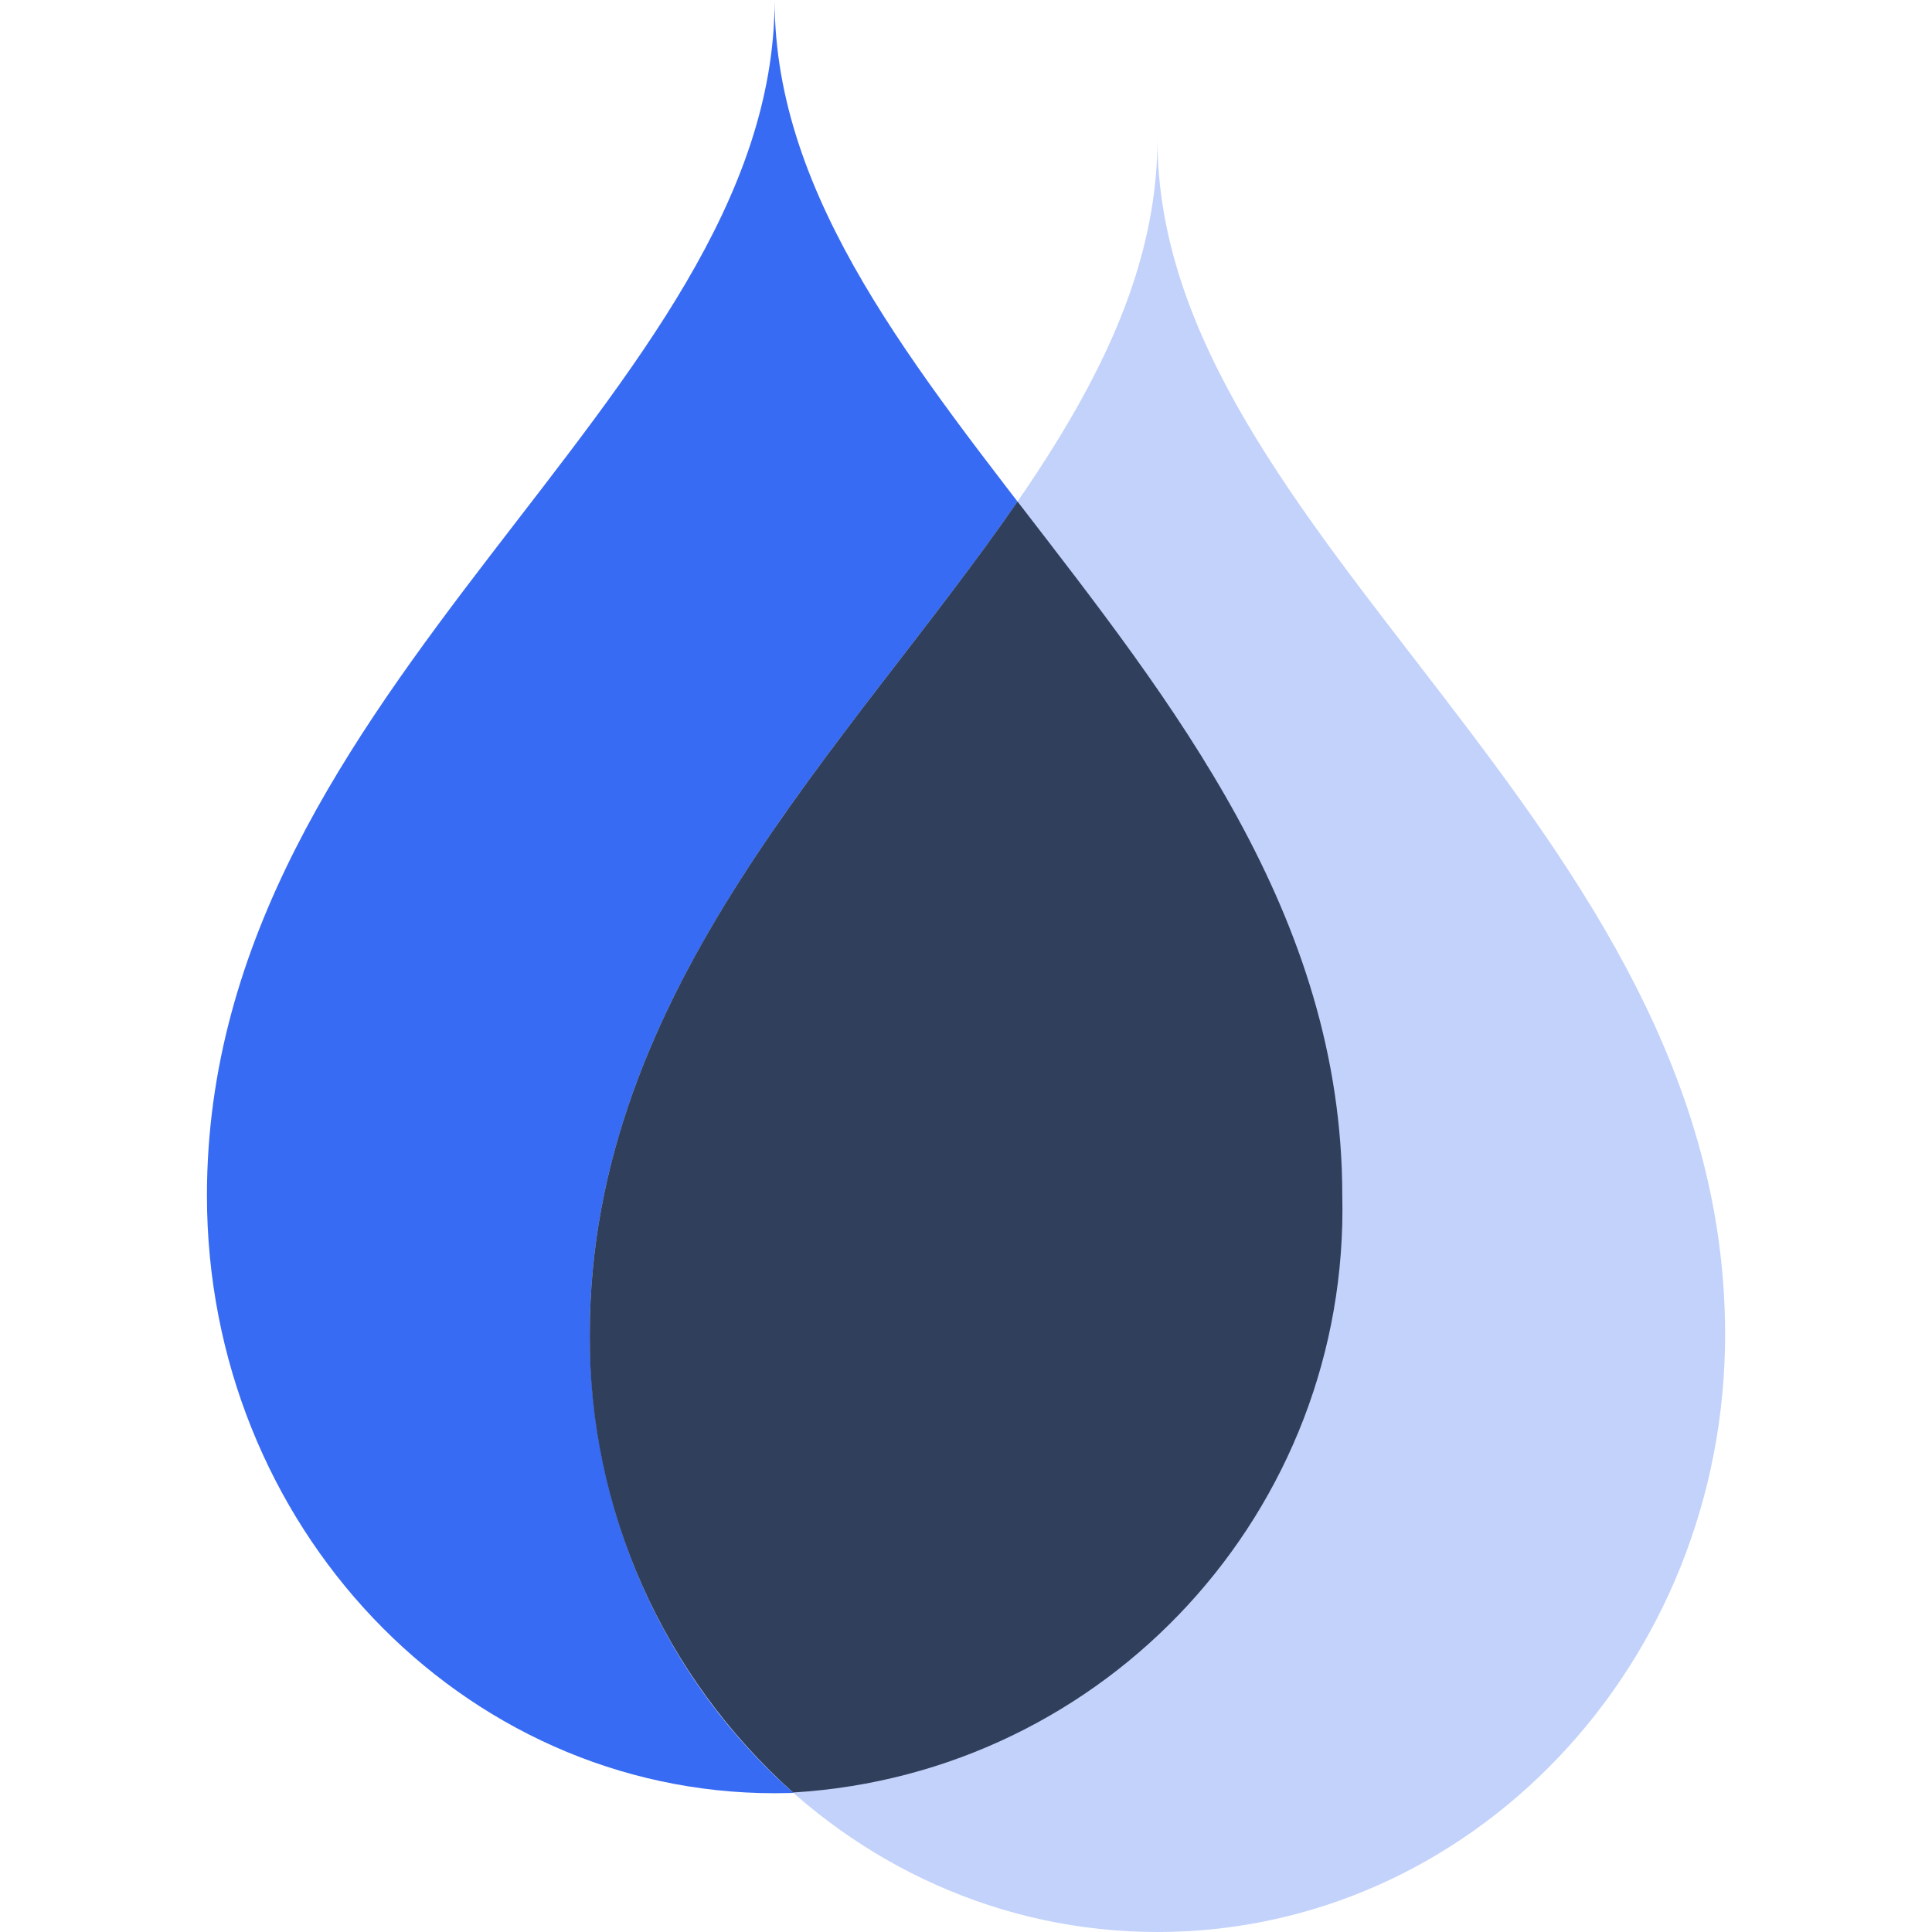
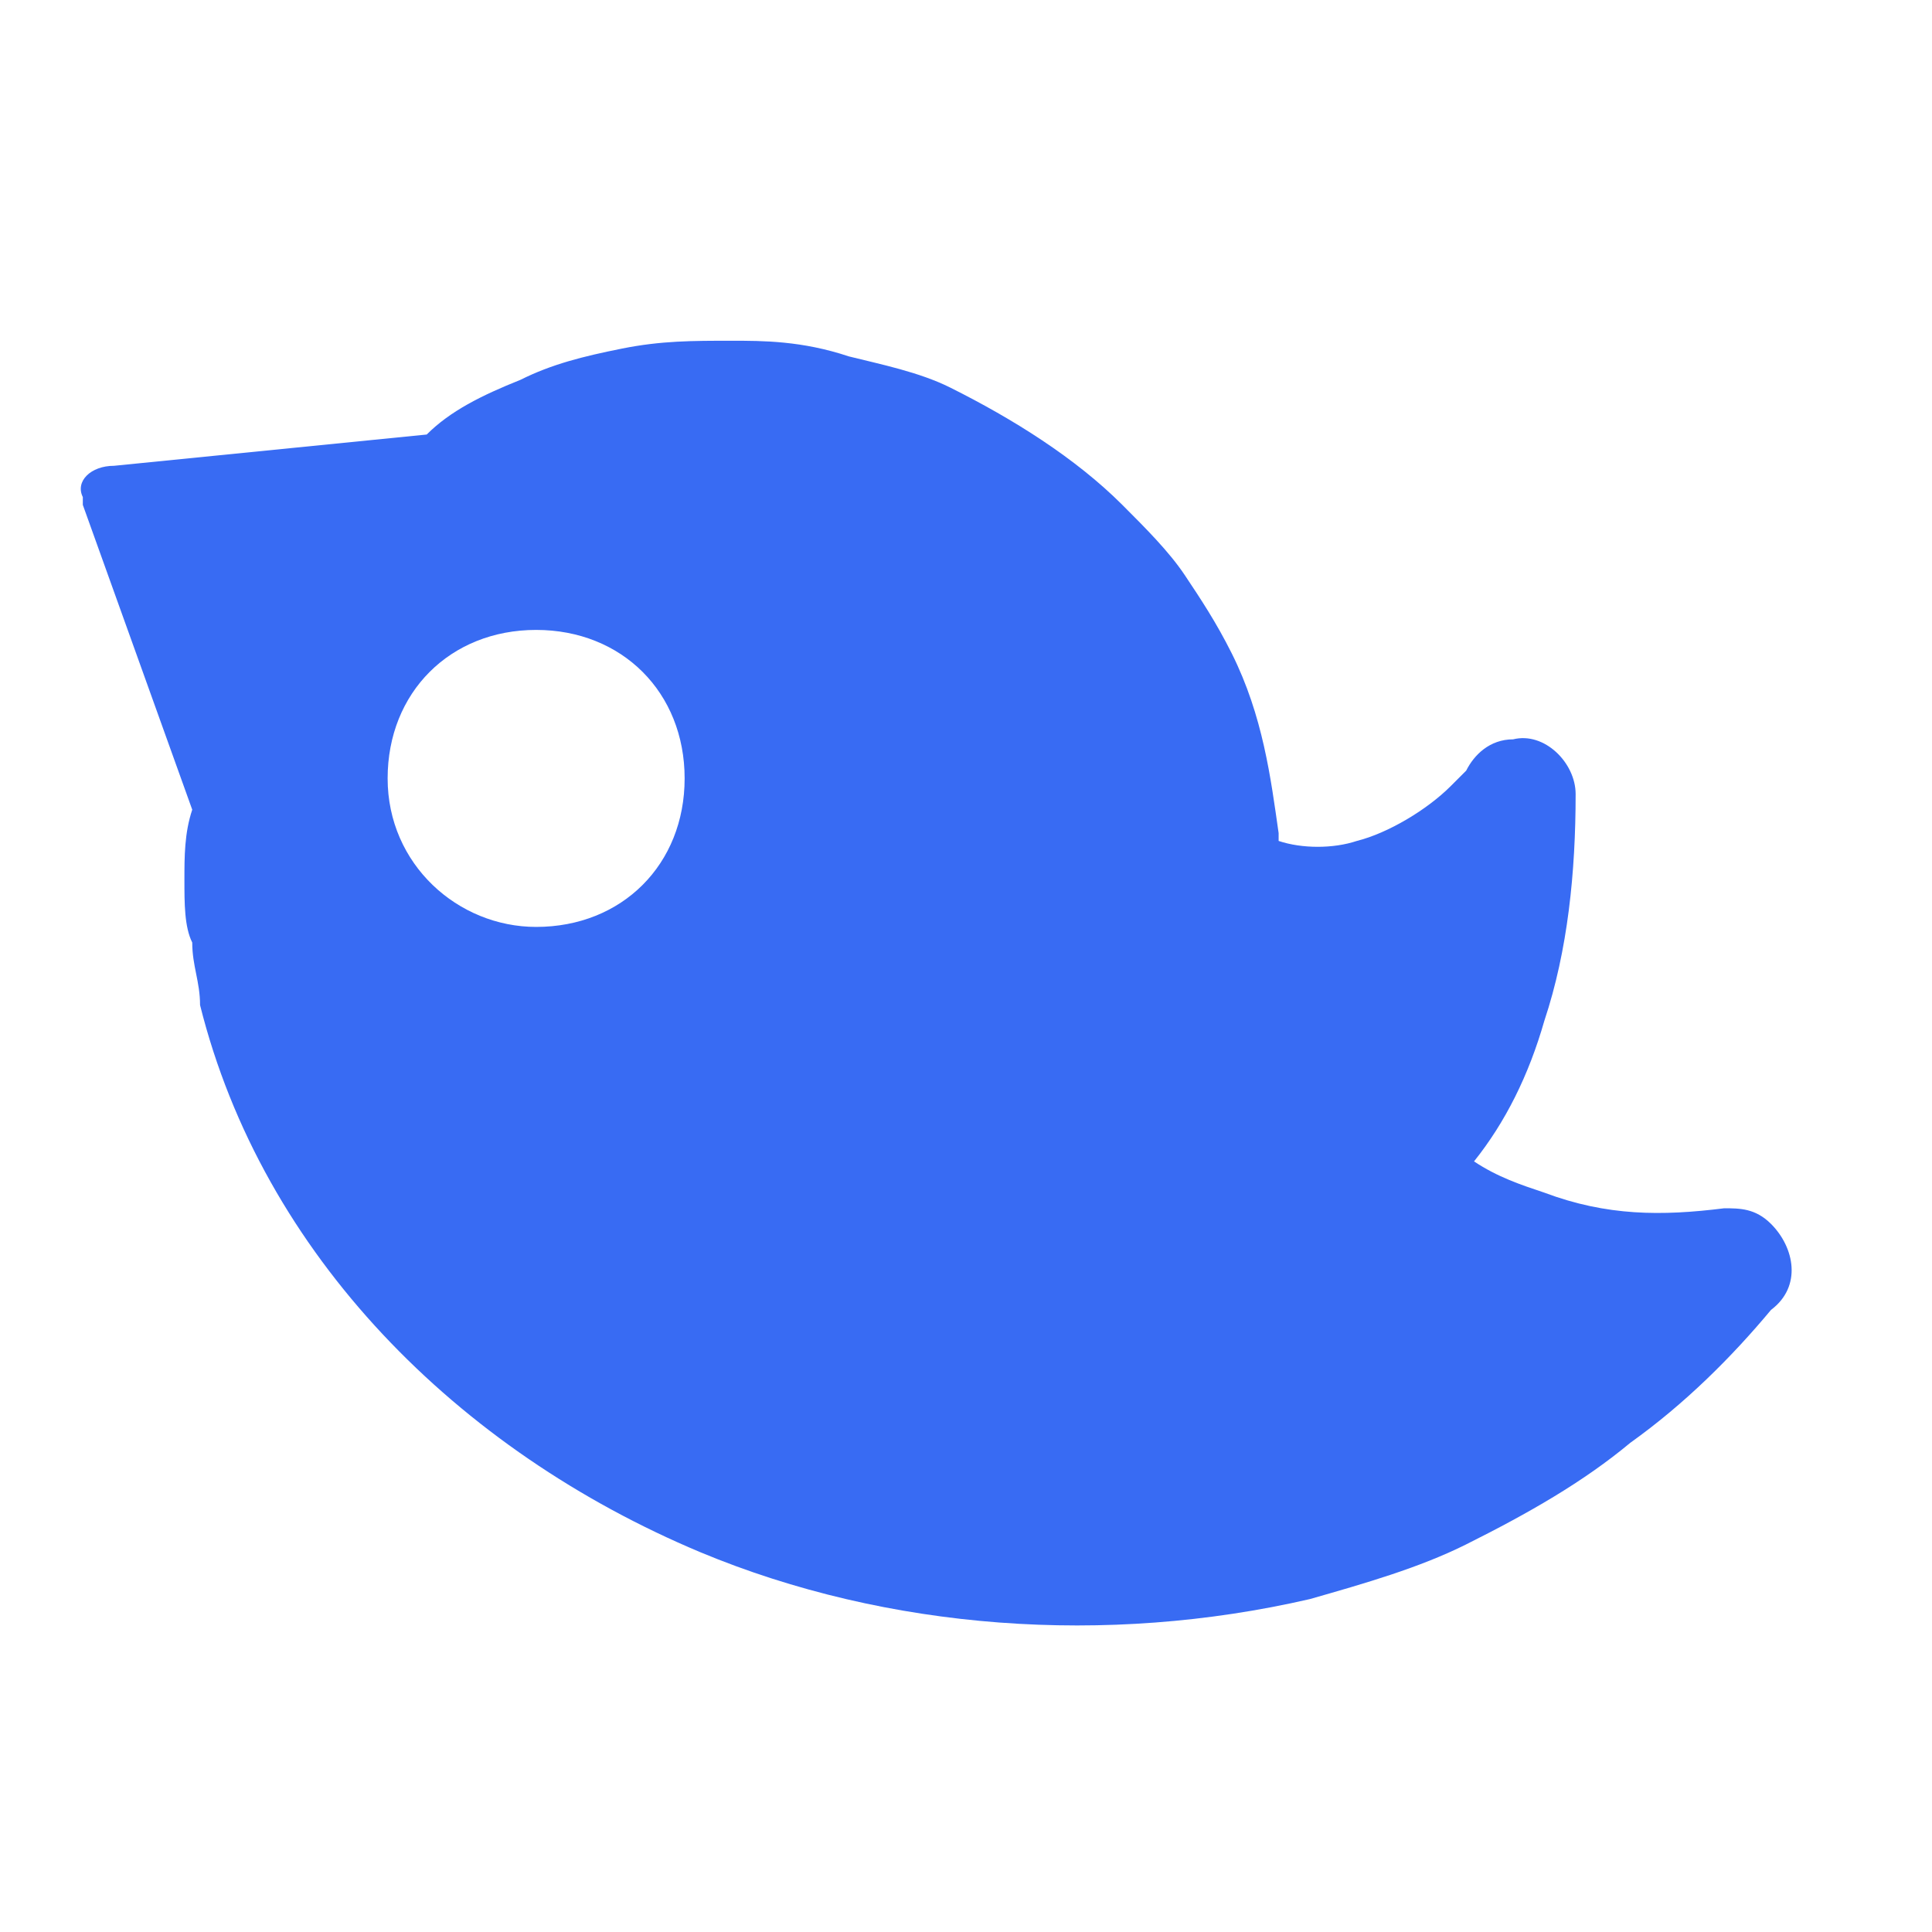
- <svg xmlns="http://www.w3.org/2000/svg" width="32" height="32" class="icon" viewBox="0 0 1024 1024">
-   <path fill="#386BF3" d="M410.558.109c0 210.974-300.876 361.752-300.876 633.548 0 174.943 134.704 316.787 300.876 316.787s300.877-141.817 300.877-316.787C711.408 361.752 410.558 210.974 410.558.109" />
-   <path fill="#C3D2FB" d="M613.469 73.665c0 211.055-300.877 361.914-300.877 633.547C312.592 882.156 447.296 1024 613.47 1024s300.876-141.817 300.876-316.788C914.29 435.58 613.469 284.72 613.469 73.665" />
-   <path fill="#303F5B" d="M312.592 707.212c0-183.713 137.636-312.171 226.723-441.39 81.702 106.112 172.12 218.74 172.12 367.726A309.755 309.755 0 0 1 420.36 950.064a323.1 323.1 0 0 1-107.769-242.852z" />
+ <svg xmlns="http://www.w3.org/2000/svg" t="1723101992698" class="icon" viewBox="0 0 1024 1024" version="1.1" p-id="10887" width="32" height="32">
+   <path d="M938.68 648.703c-8.285-8.285-16.57-8.285-24.855-8.285-33.14 4.143-62.138 4.143-95.278-8.285-12.428-4.143-24.855-8.285-37.283-16.57 16.57-20.713 28.998-45.568 37.283-74.565 12.428-37.283 16.57-78.708 16.57-120.133 0-16.57-16.57-33.14-33.14-28.998-12.428 0-20.713 8.285-24.855 16.57l-4.143 4.143 0 0-4.143 4.143 0 0c-12.428 12.428-33.14 24.855-49.71 28.998-12.428 4.143-28.998 4.143-41.425 0l0-4.143c-4.143-28.998-8.285-62.138-24.855-95.278-8.285-16.57-16.57-28.998-24.855-41.425-8.285-12.428-20.713-24.855-33.14-37.283-24.855-24.855-57.995-45.568-91.135-62.138-16.57-8.285-37.283-12.428-53.853-16.57C425.007 180.598 404.294 180.598 387.724 180.598c-20.713 0-37.283 0-57.995 4.143-20.713 4.143-37.283 8.285-53.853 16.57l0 0C255.164 209.596 238.594 217.881 226.166 230.308l0 0-165.701 16.57C48.037 246.879 39.752 255.164 43.895 263.449c0 4.143 0 4.143 0 4.143L101.89 429.15C97.748 441.577 97.748 454.005 97.748 466.432c0 12.428 0 24.855 4.143 33.14 0 12.428 4.143 20.713 4.143 33.14 33.14 132.561 136.703 236.124 265.121 289.977 99.421 41.425 215.411 49.71 323.117 24.855 28.998-8.285 57.995-16.57 82.85-28.998 33.14-16.57 62.138-33.14 86.993-53.853 28.998-20.713 53.853-45.568 74.565-70.423C955.25 681.843 951.107 661.131 938.68 648.703zM284.161 491.287c-41.425 0-78.708-33.14-78.708-78.708s33.14-78.708 78.708-78.708 78.708 33.14 78.708 78.708S329.729 491.287 284.161 491.287z" fill="#386bf3" p-id="10888" data-spm-anchor-id="a313x.search_index.0.i6.53e33a812EuqCR" class="selected" />
</svg>
